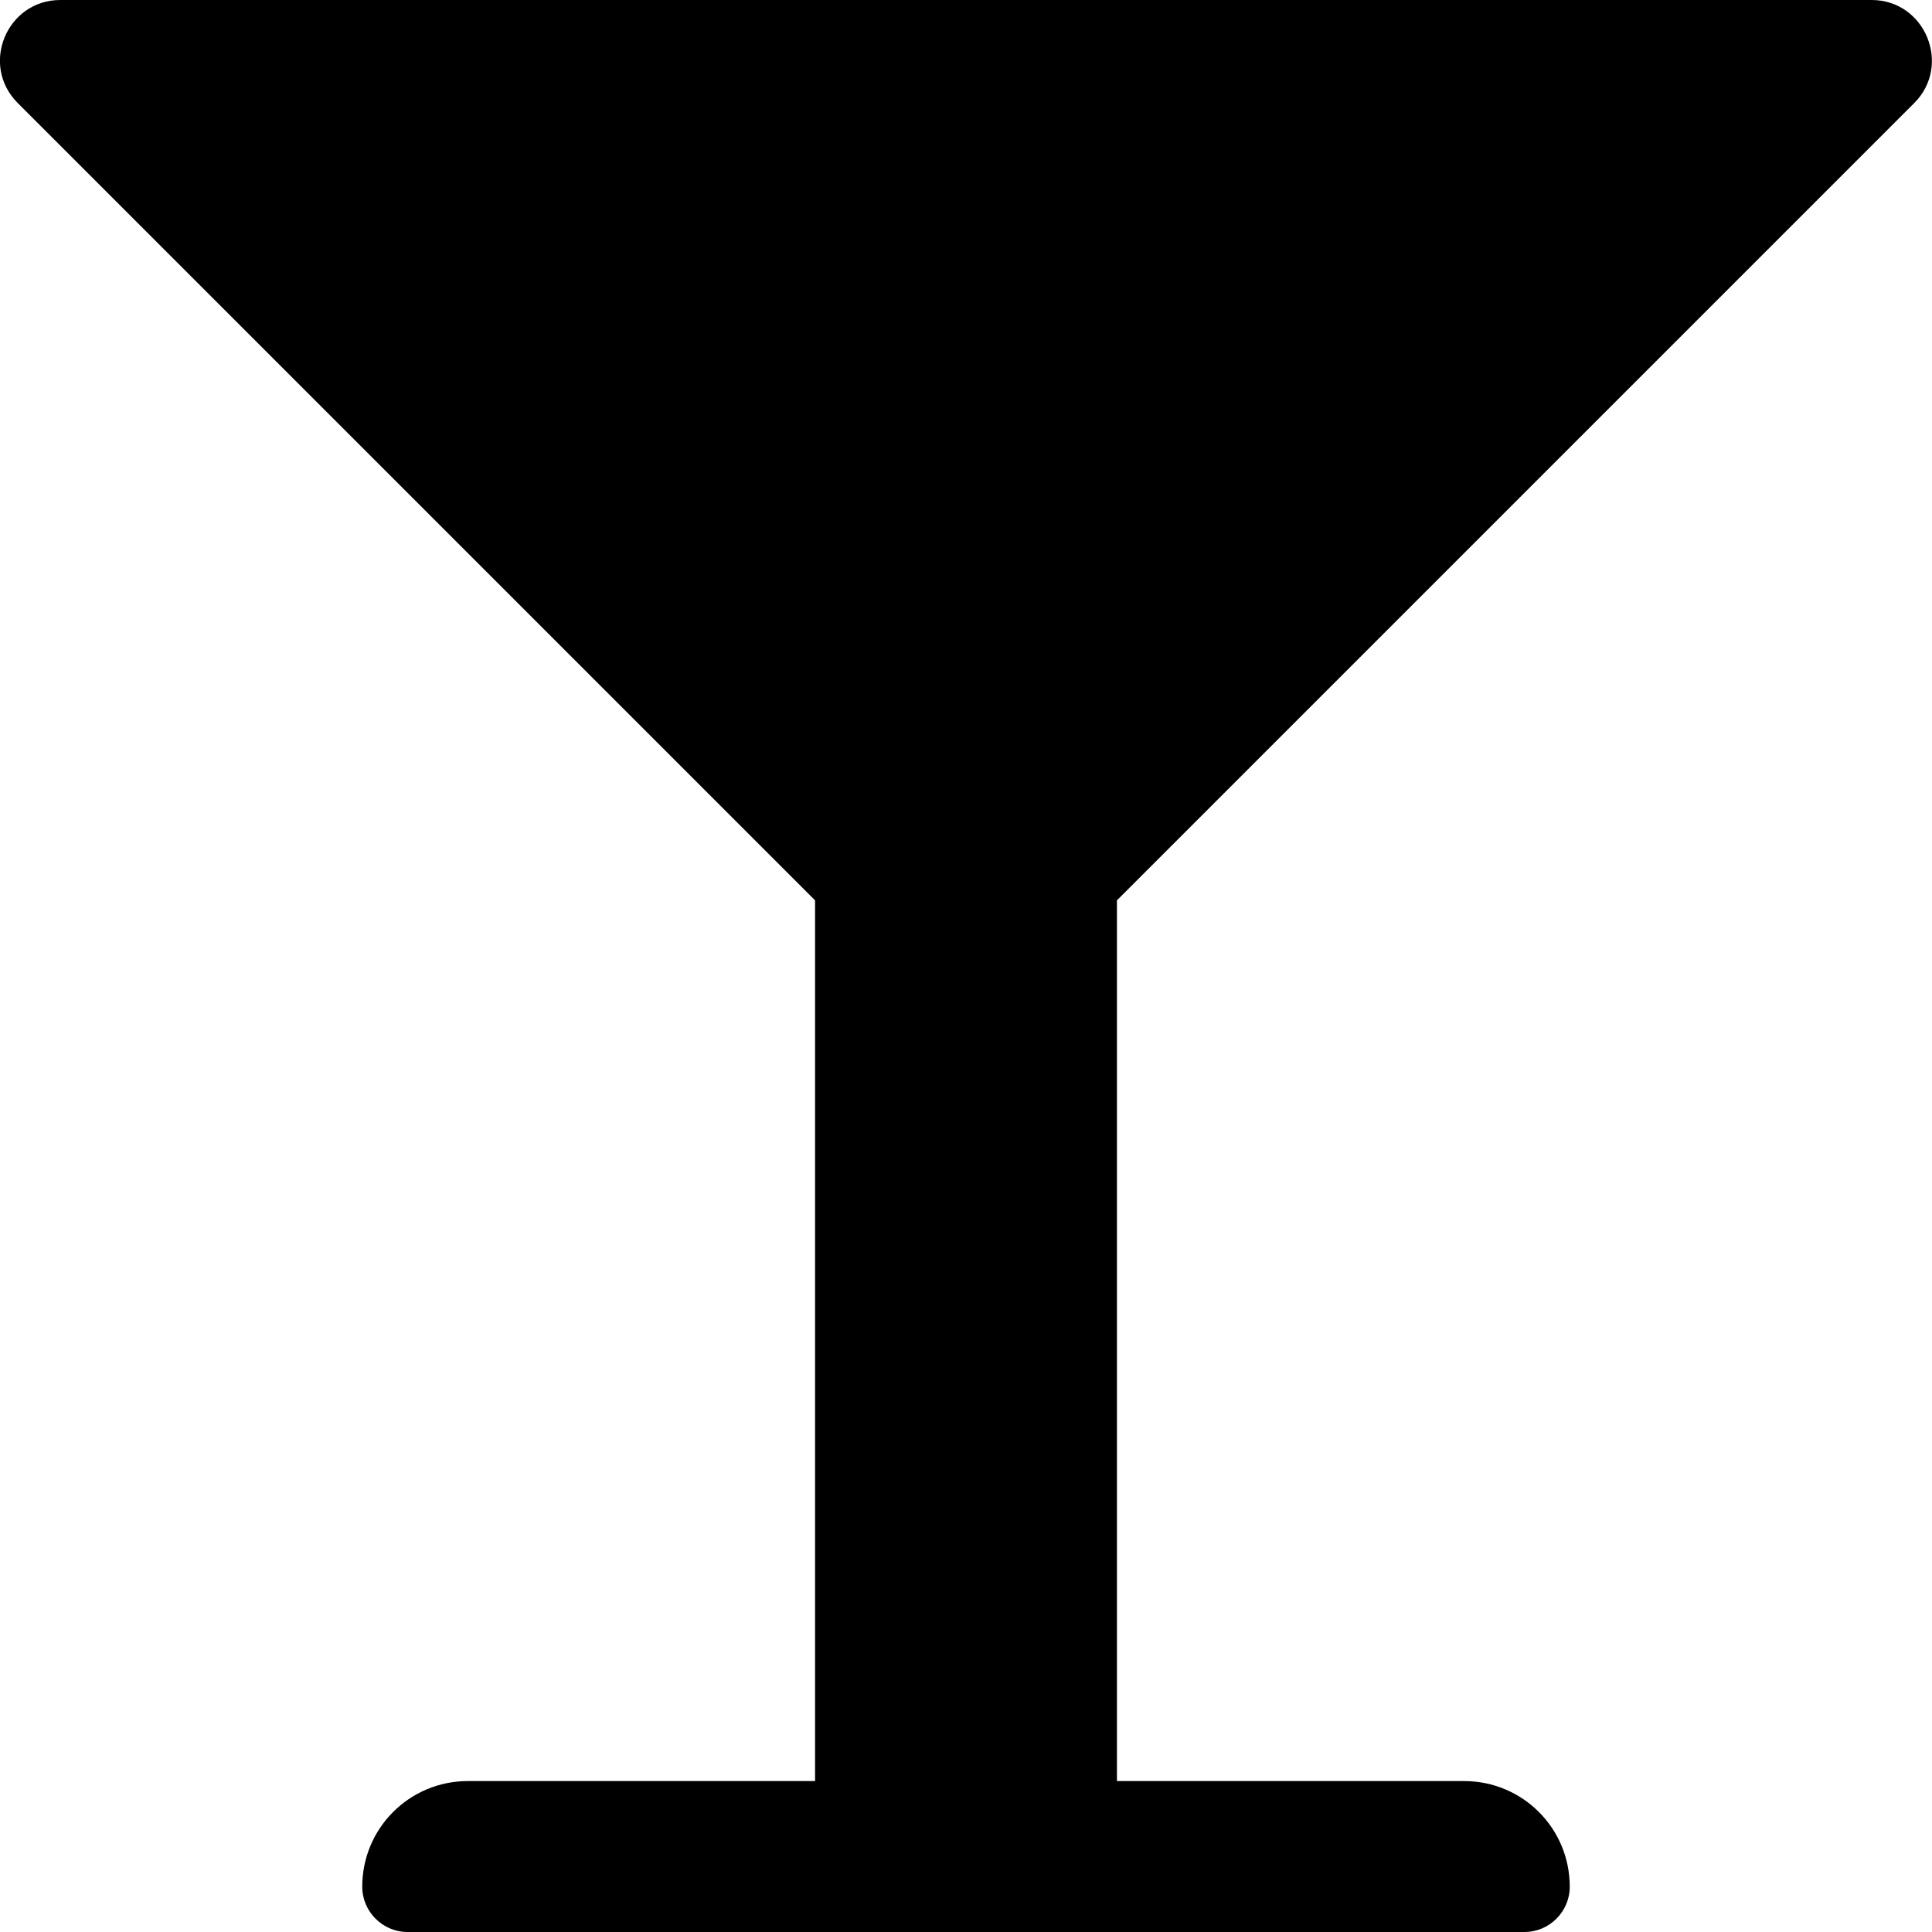
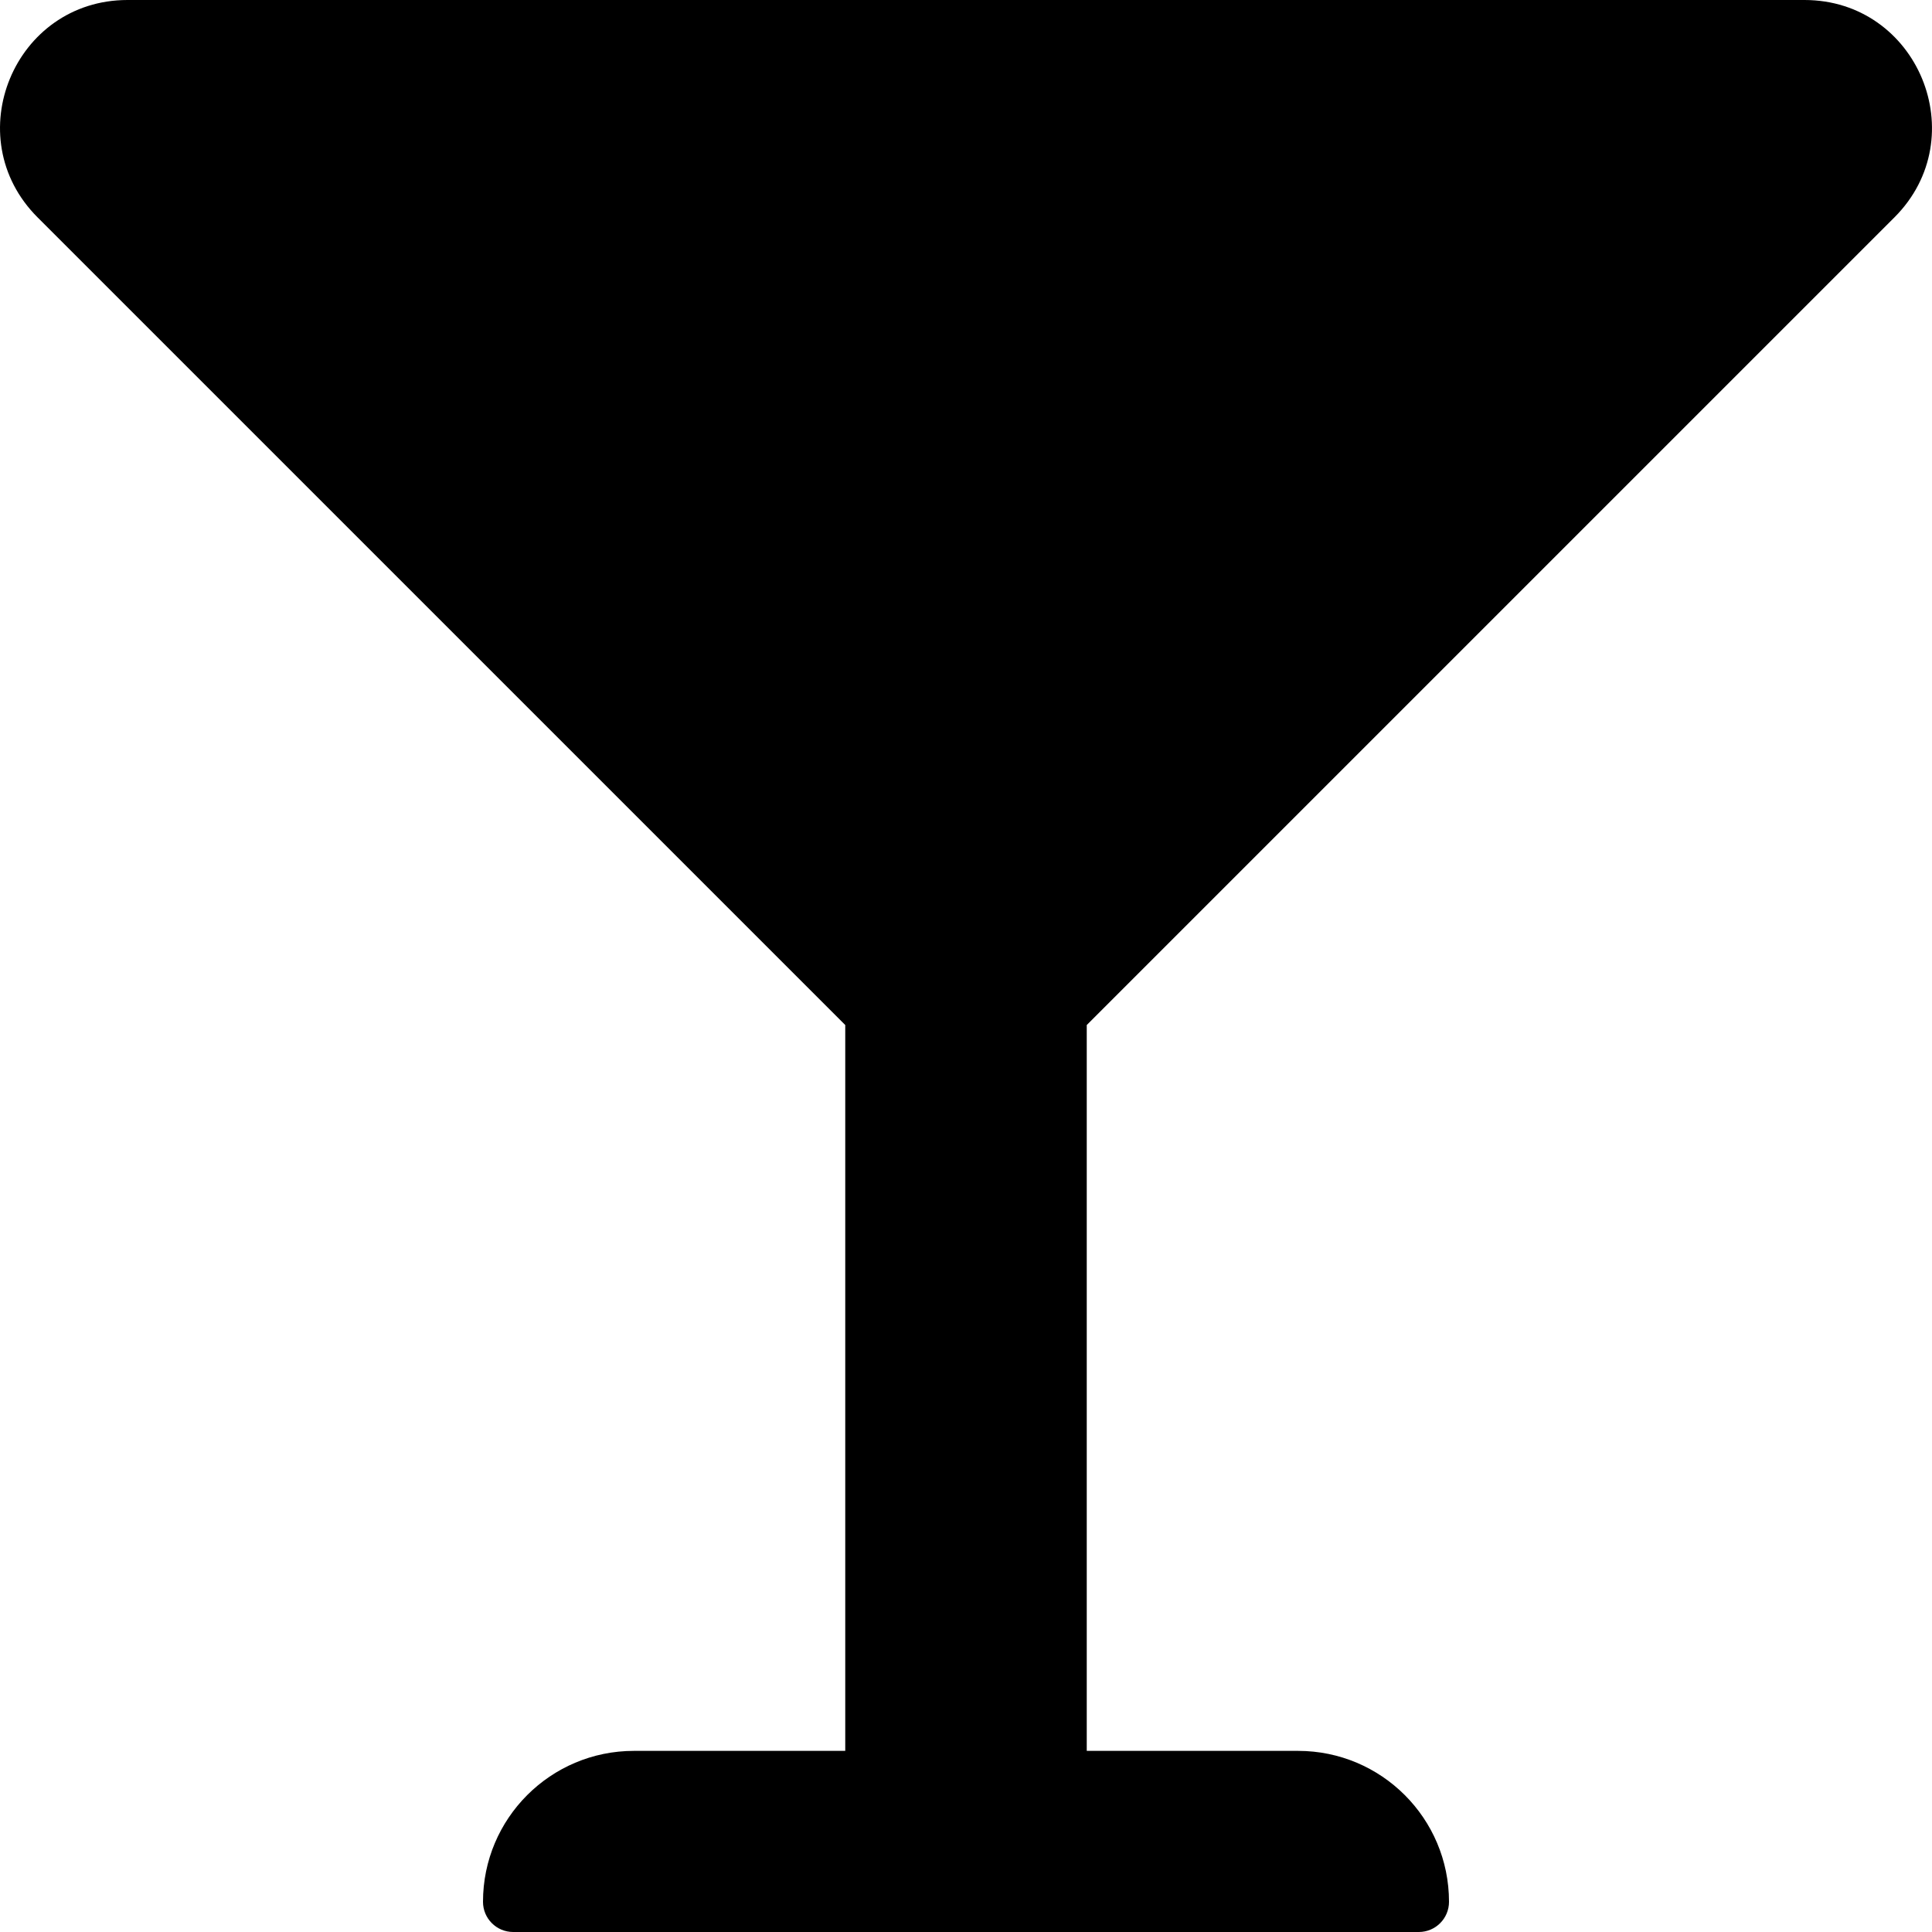
<svg xmlns="http://www.w3.org/2000/svg" viewBox="0 0 512 512">
-   <path d="M507.3 27.3c10-10 2.9-27.3-11.3-27.3H16C1.8 0-5.4 17.2 4.7 27.3L216 238.6V472h-92c-15.5 0-28 12.5-28 28 0 6.6 5.4 12 12 12h296c6.6 0 12-5.4 12-12 0-15.5-12.5-28-28-28h-92V238.6L507.3 27.3z" />
+   <path d="M502.05 57.6C523.3 36.34 508.25 0 478.2 0H33.8C3.75 0-11.3 36.34 9.95 57.6L224 271.64V464h-56c-22.09 0-40 17.91-40 40 0 4.42 3.58 8 8 8h240c4.42 0 8-3.58 8-8 0-22.09-17.91-40-40-40h-56V271.64L502.05 57.6z" />
</svg>
